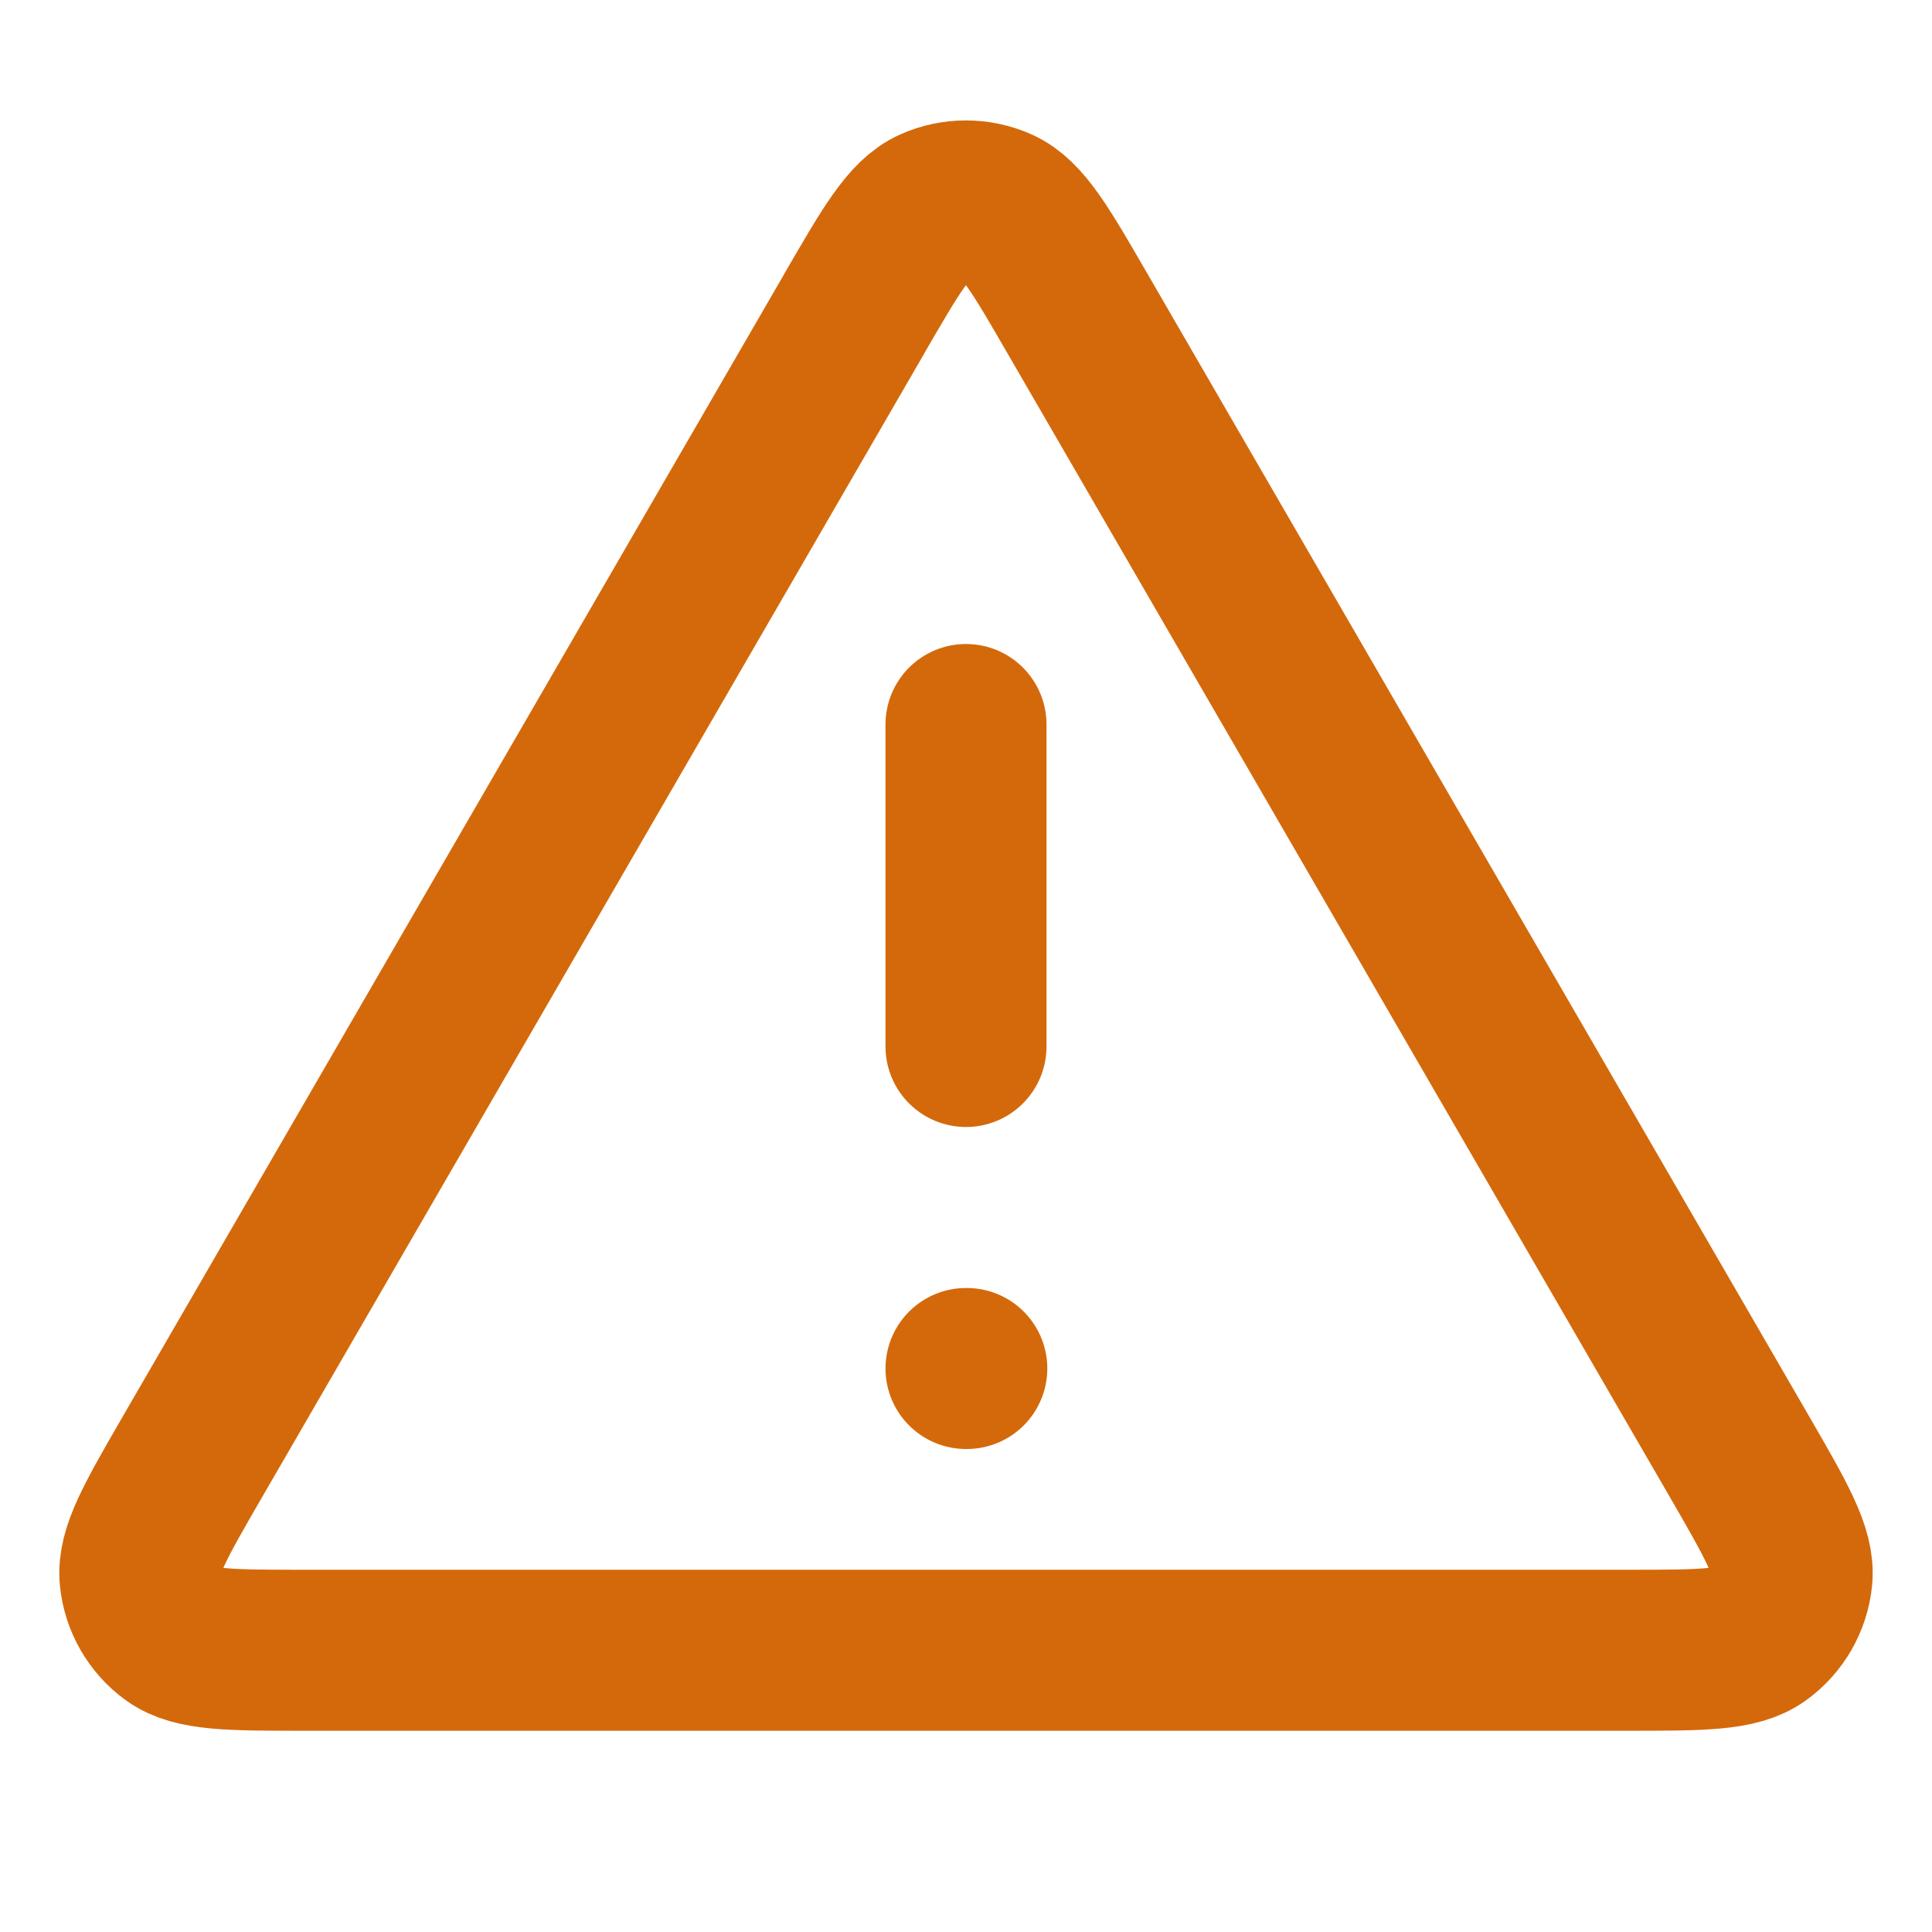
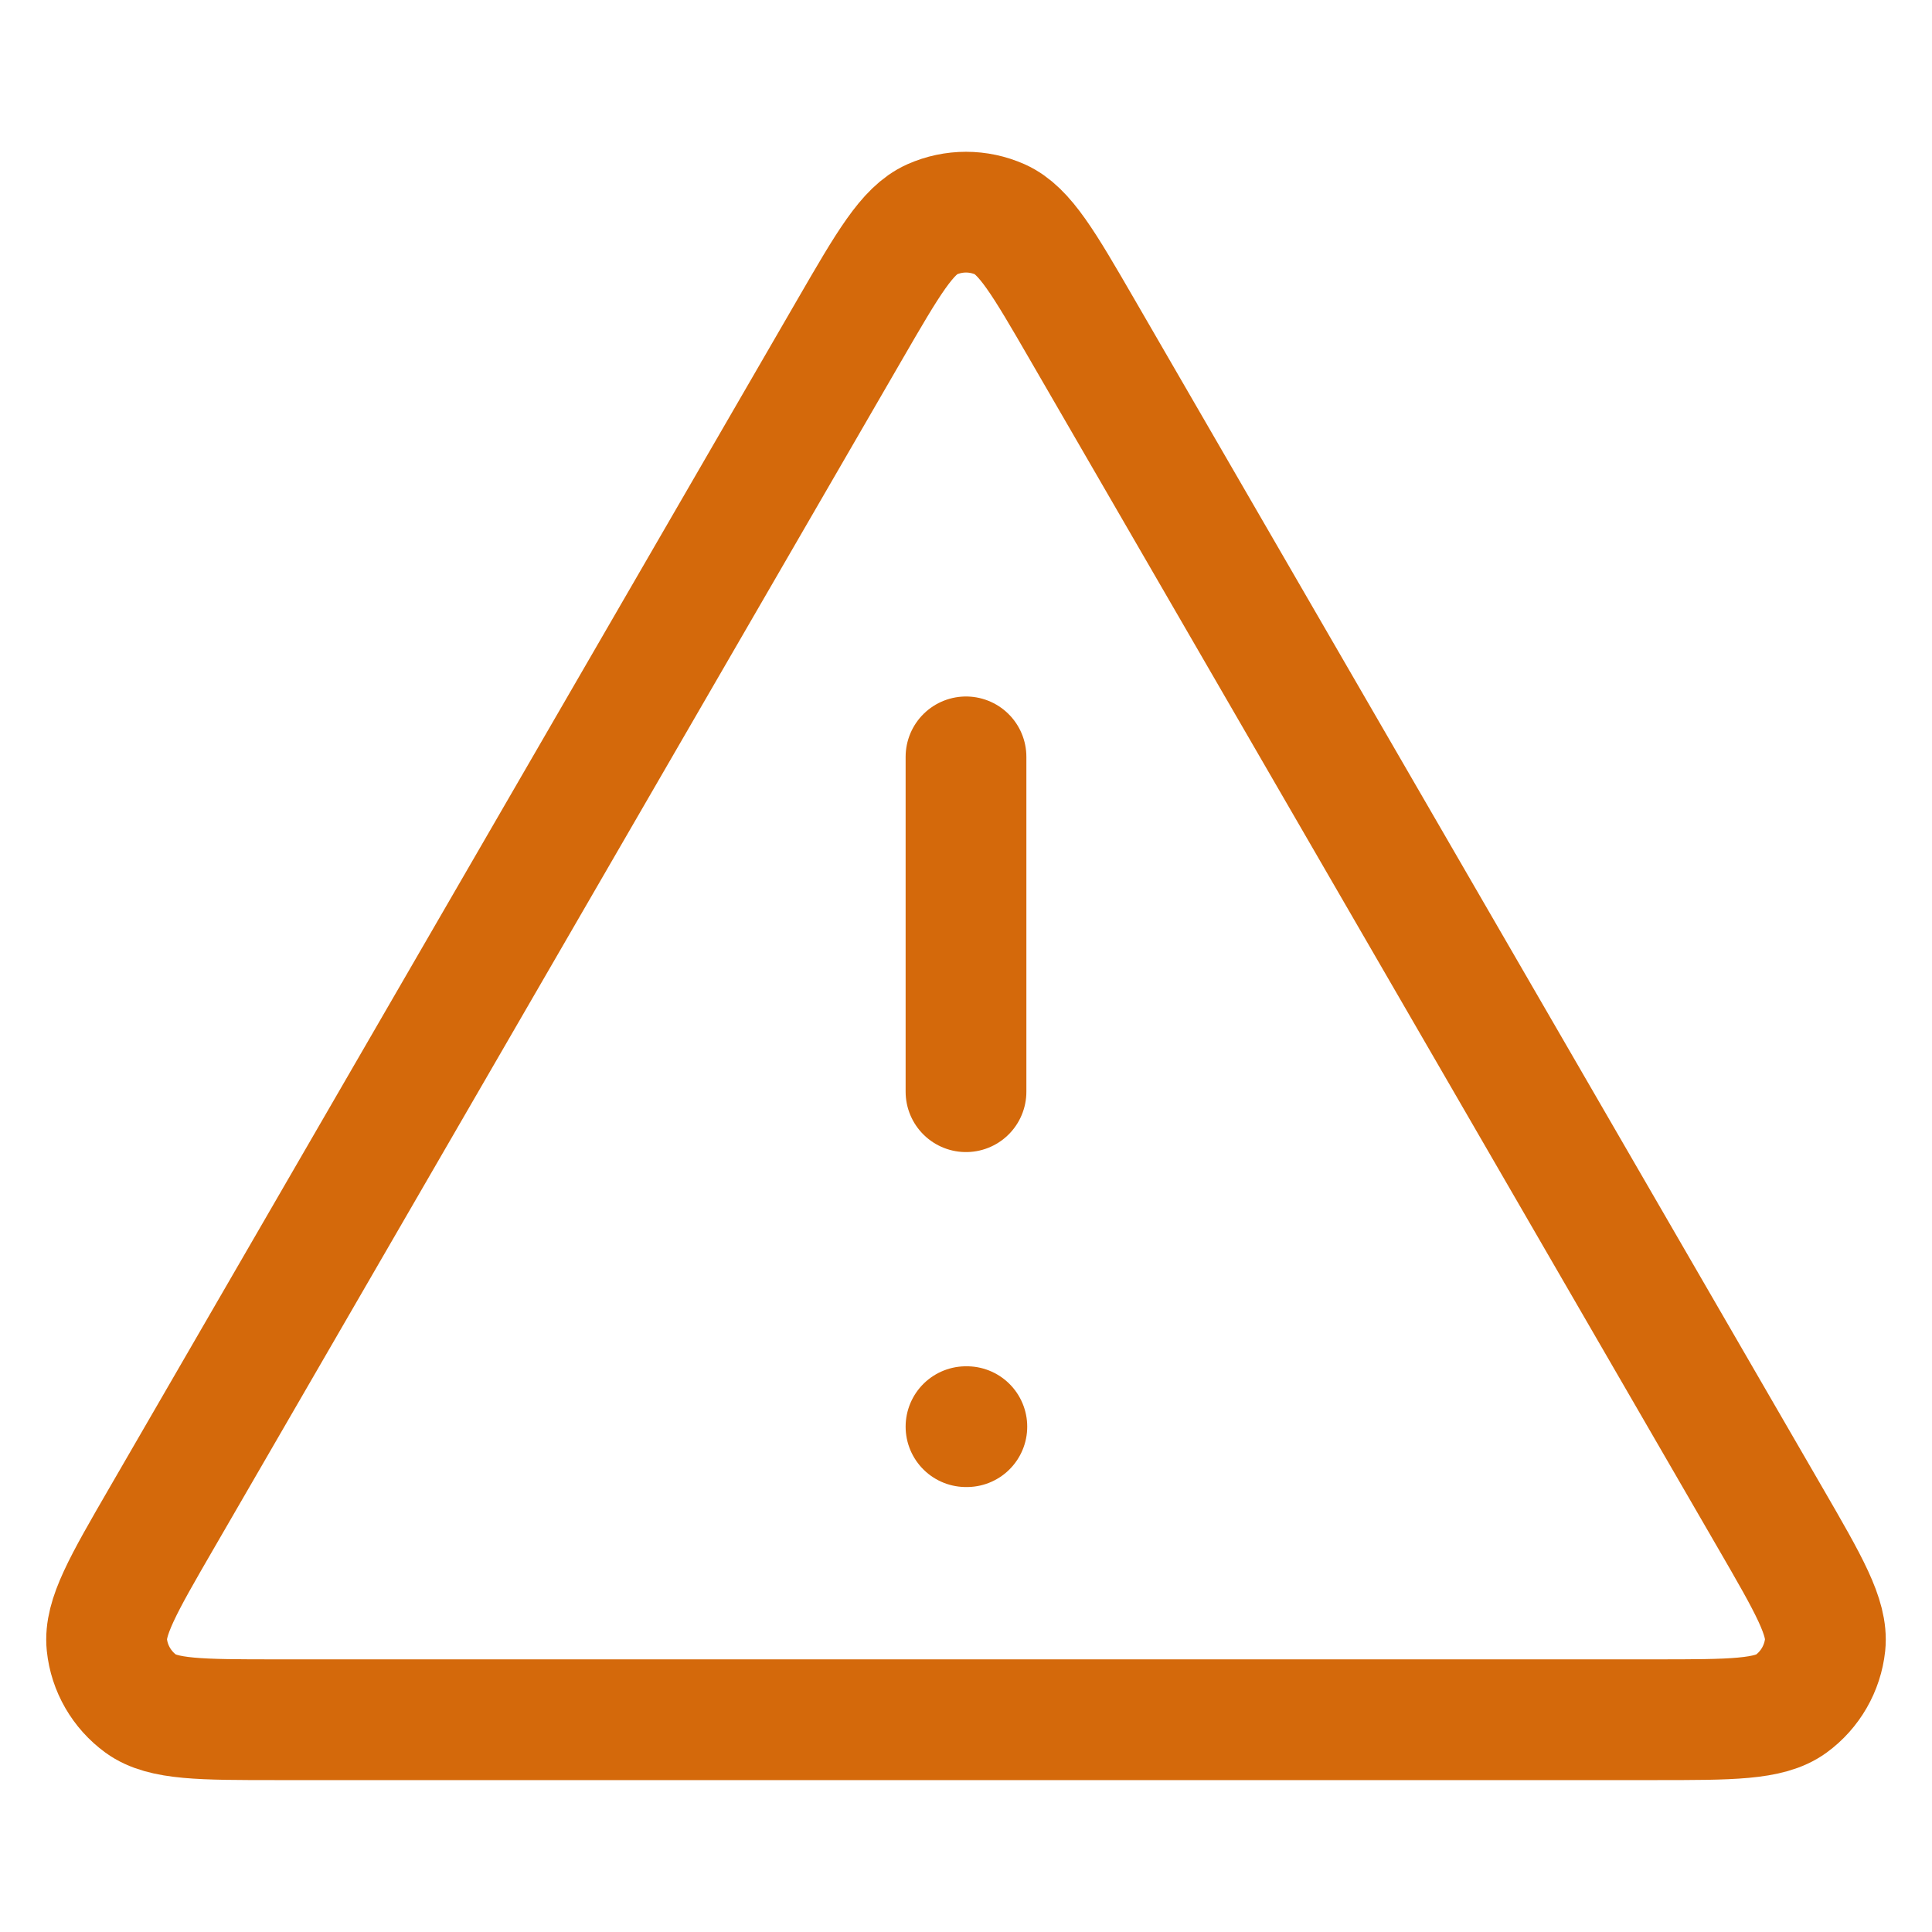
- <svg xmlns="http://www.w3.org/2000/svg" width="24" height="24" fill="none" viewBox="0 0 24 24">
-   <path stroke="#d4690b" stroke-linecap="round" stroke-linejoin="round" stroke-width="2" d="M12 9v4m0 4h.01M10.615 3.892 2.39 18.098c-.456.788-.684 1.182-.65 1.506a1 1 0 0 0 .406.705c.263.191.718.191 1.629.191h16.45c.91 0 1.365 0 1.628-.191a1 1 0 0 0 .407-.705c.034-.324-.195-.718-.65-1.506L13.383 3.892c-.454-.785-.681-1.178-.978-1.31a1 1 0 0 0-.812 0c-.297.132-.524.525-.979 1.31" />
+ <svg xmlns="http://www.w3.org/2000/svg" width="16" height="16" viewBox="0 0 16 16" fill="none">
+   <path d="M8 6.268V9.041M8 11.815H8.007M7.04 2.725L1.336 12.577C1.02 13.123 0.862 13.396 0.885 13.621C0.905 13.816 1.008 13.994 1.167 14.11C1.349 14.242 1.665 14.242 2.296 14.242H13.704C14.335 14.242 14.651 14.242 14.833 14.11C14.992 13.994 15.094 13.816 15.115 13.621C15.138 13.396 14.98 13.123 14.664 12.577L8.96 2.725C8.645 2.181 8.487 1.909 8.282 1.817C8.102 1.737 7.898 1.737 7.718 1.817C7.513 1.909 7.355 2.181 7.04 2.725Z" stroke="#D4690B" stroke-linecap="round" stroke-linejoin="round" />
</svg>
